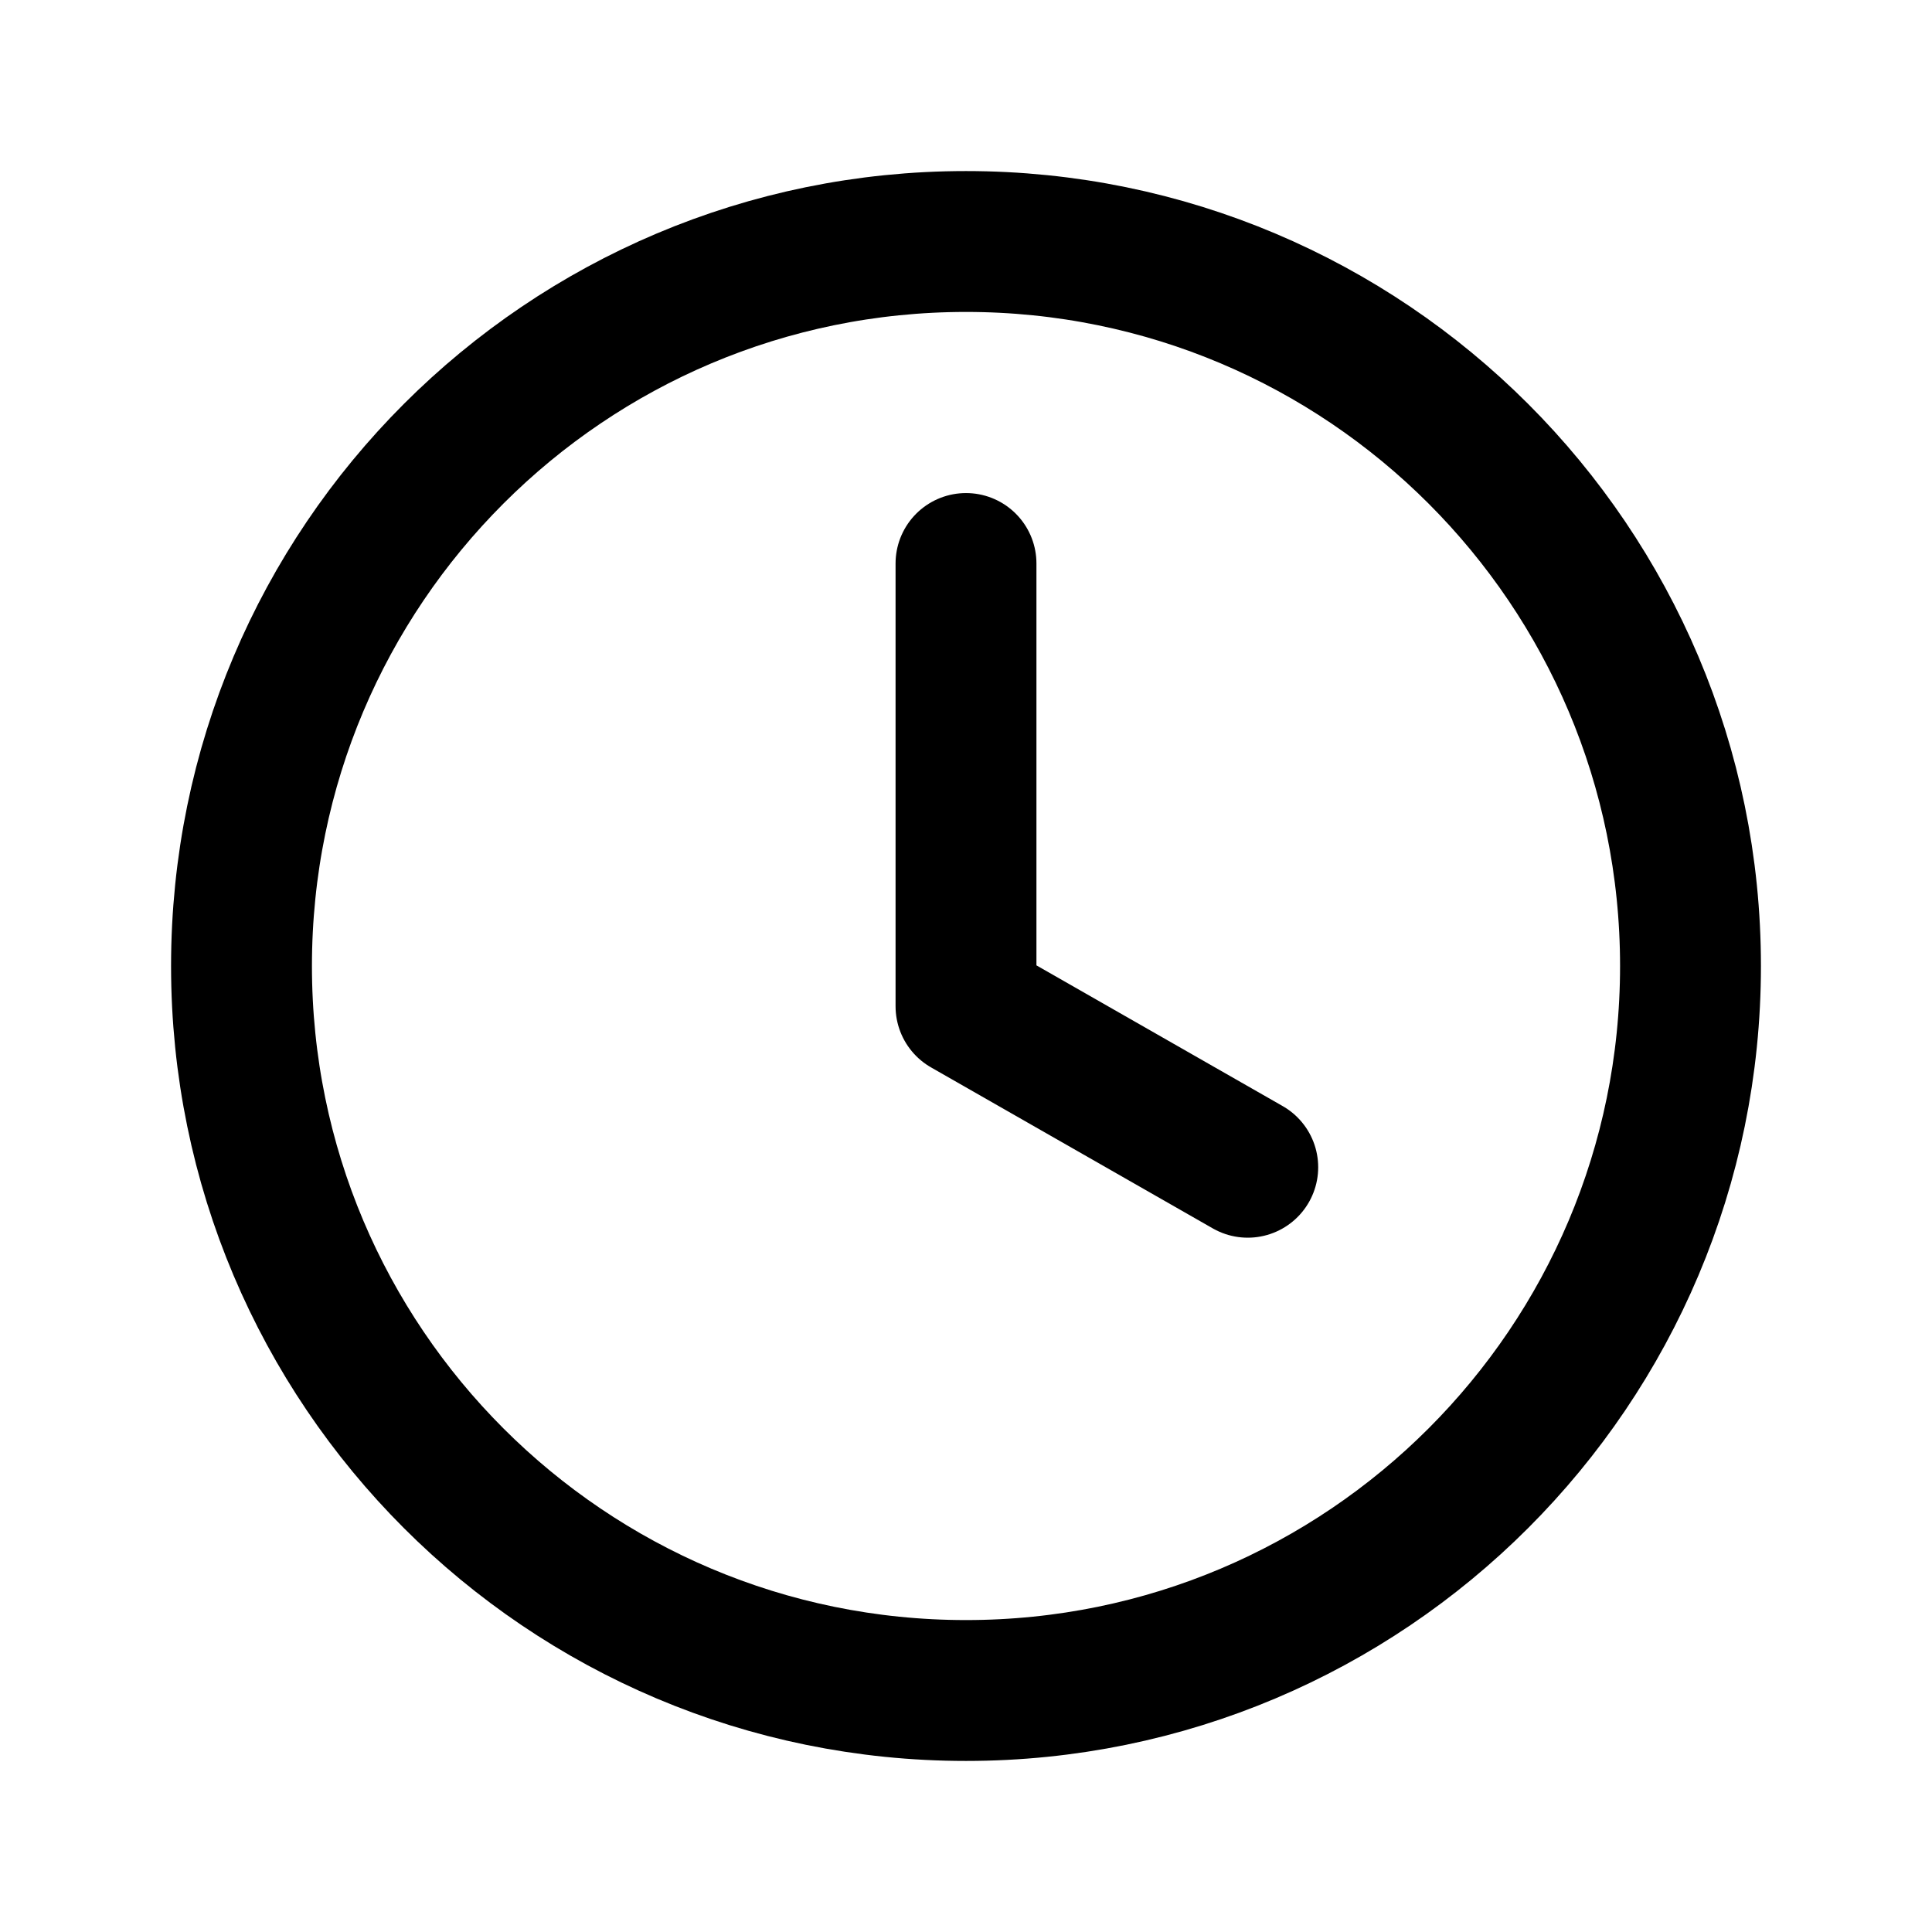
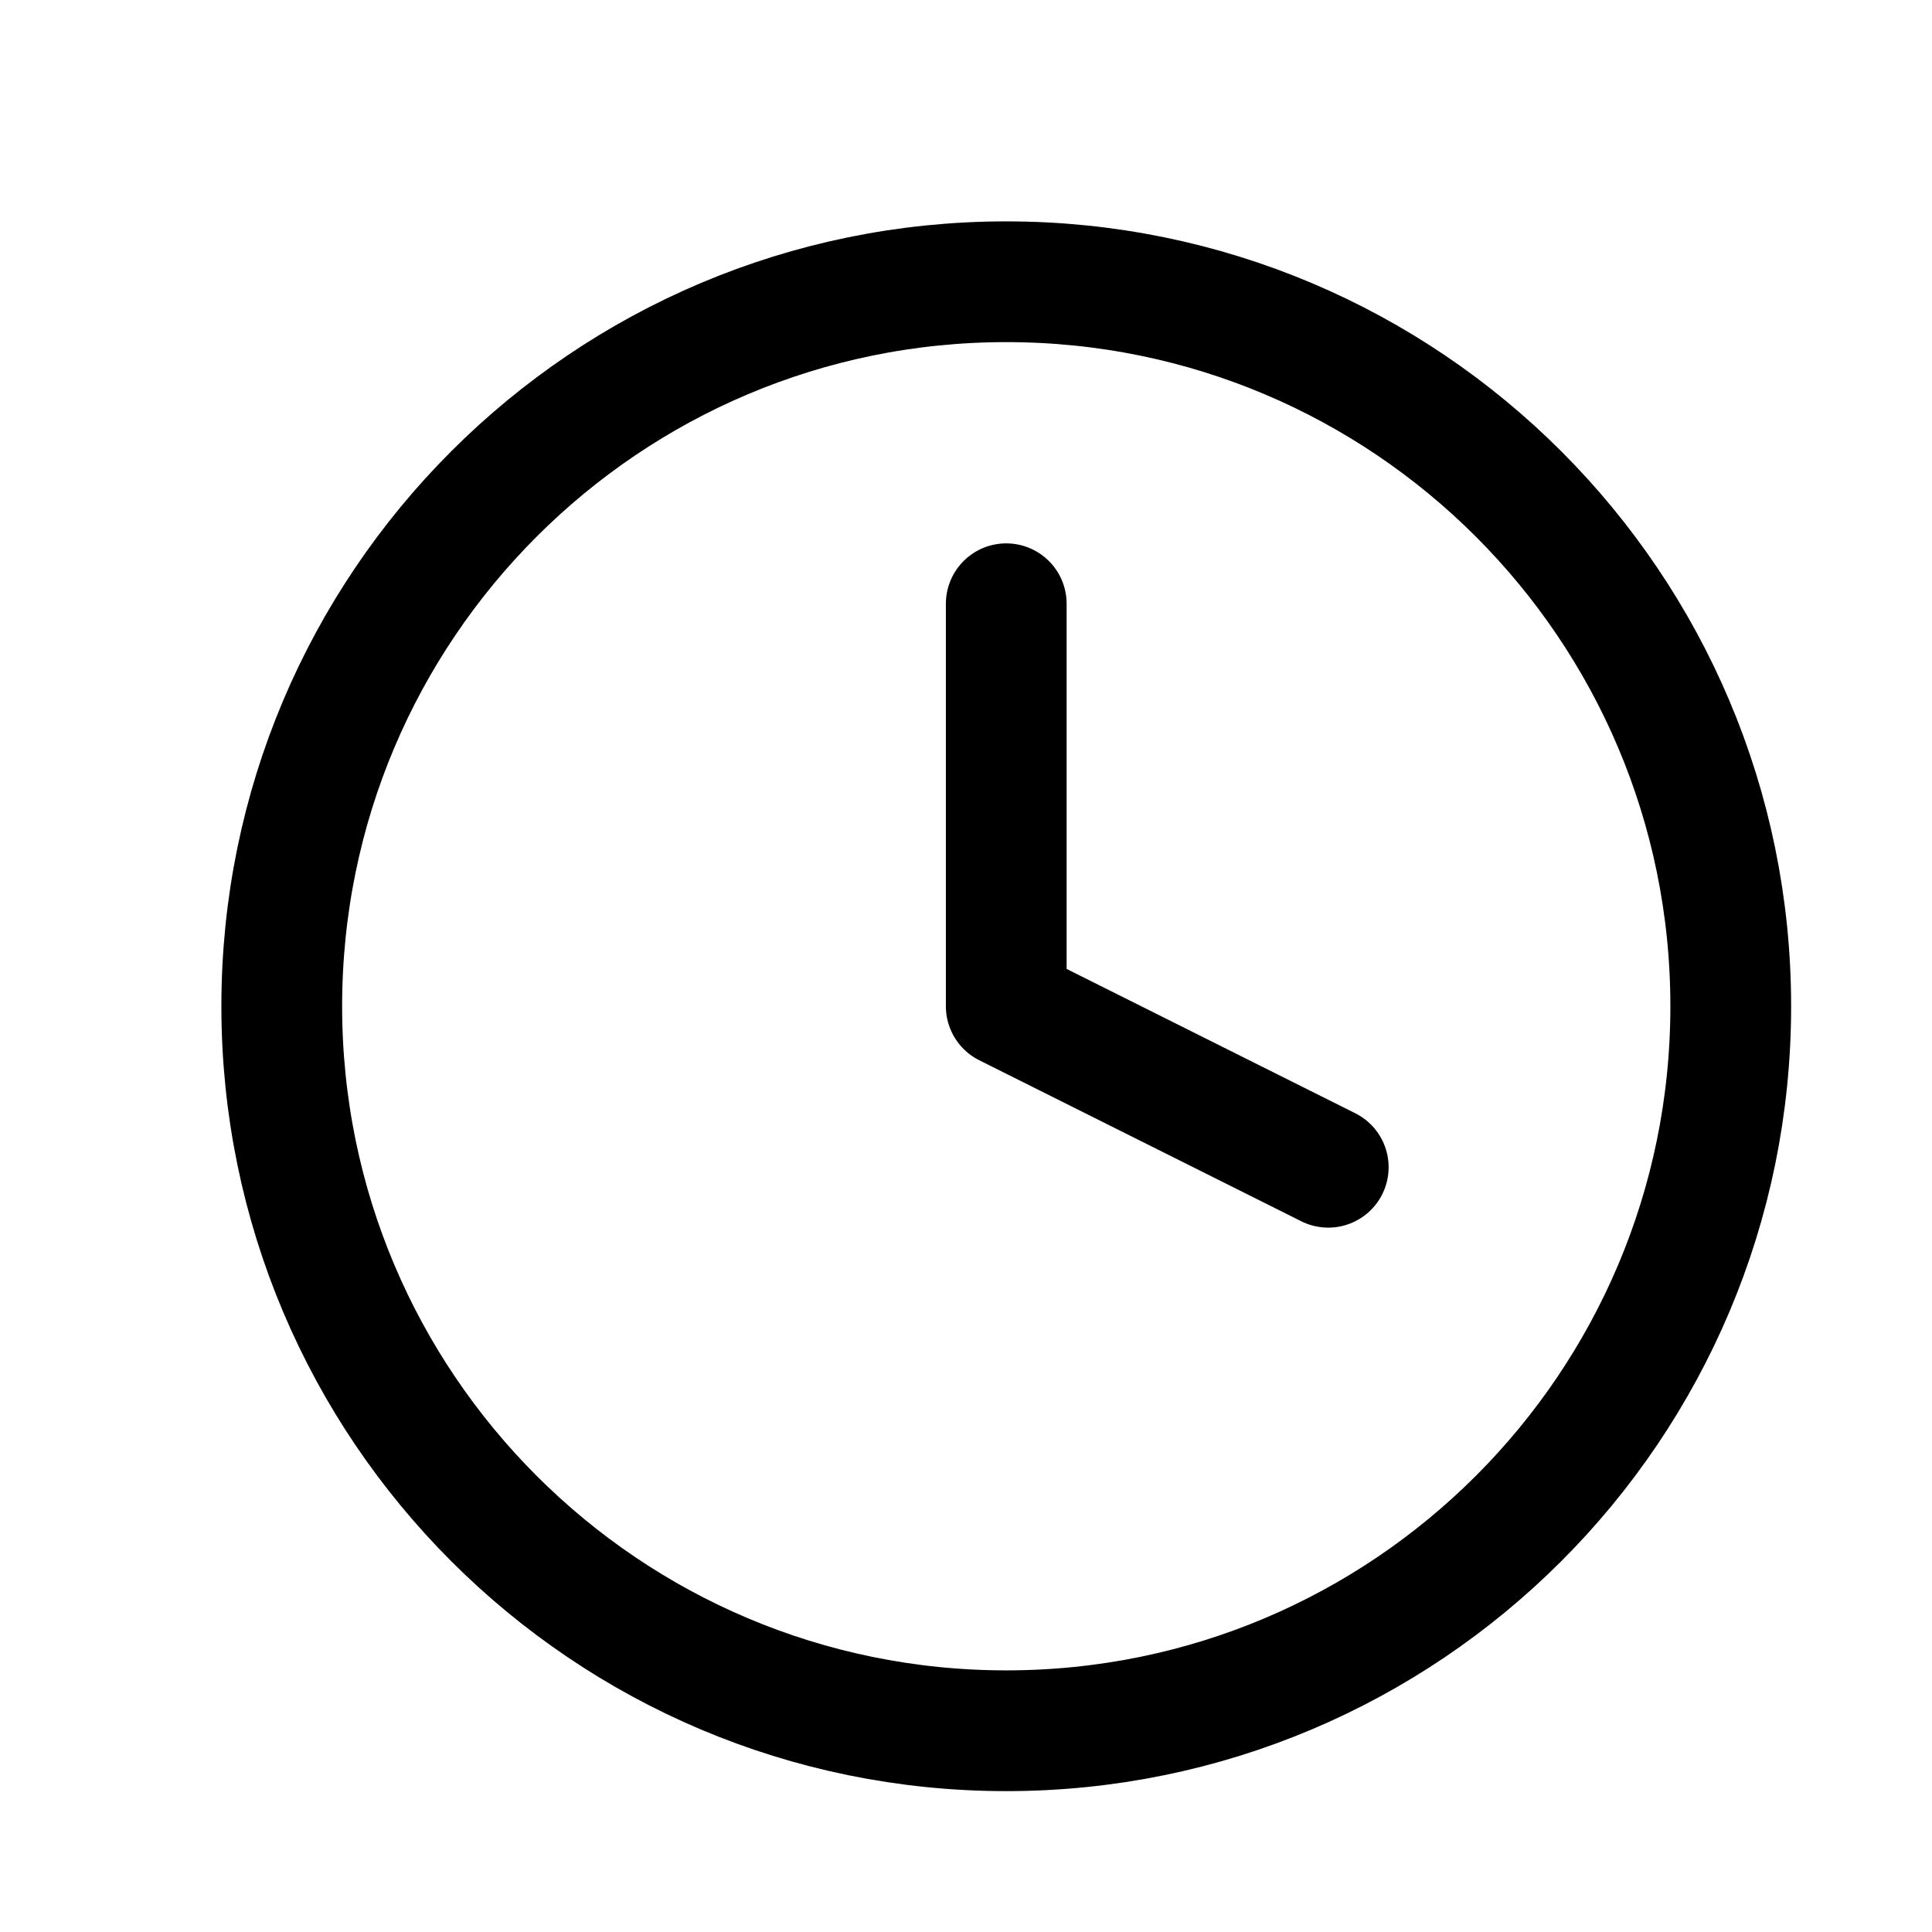
<svg xmlns="http://www.w3.org/2000/svg" width="24" height="24" viewBox="0 0 24 24">
-   <circle fill="none" stroke="#000" stroke-width="1.75" stroke-linecap="round" stroke-linejoin="round" cx="12" cy="12" r="9" />
-   <path fill="none" stroke="#000" stroke-width="1.75" stroke-linecap="round" stroke-linejoin="round" d="M12 7v5.5l3.5 2" />
+   <path fill="none" stroke="#000" stroke-width="1.5" stroke-linecap="round" stroke-linejoin="round" d="M3.5 12.5A9 9 0 1 0 21.5 12.5A9 9 0 1 0 3.5 12.5ZM12.5 7.5L12.5 12.5L16.5 14.5" />
</svg>
